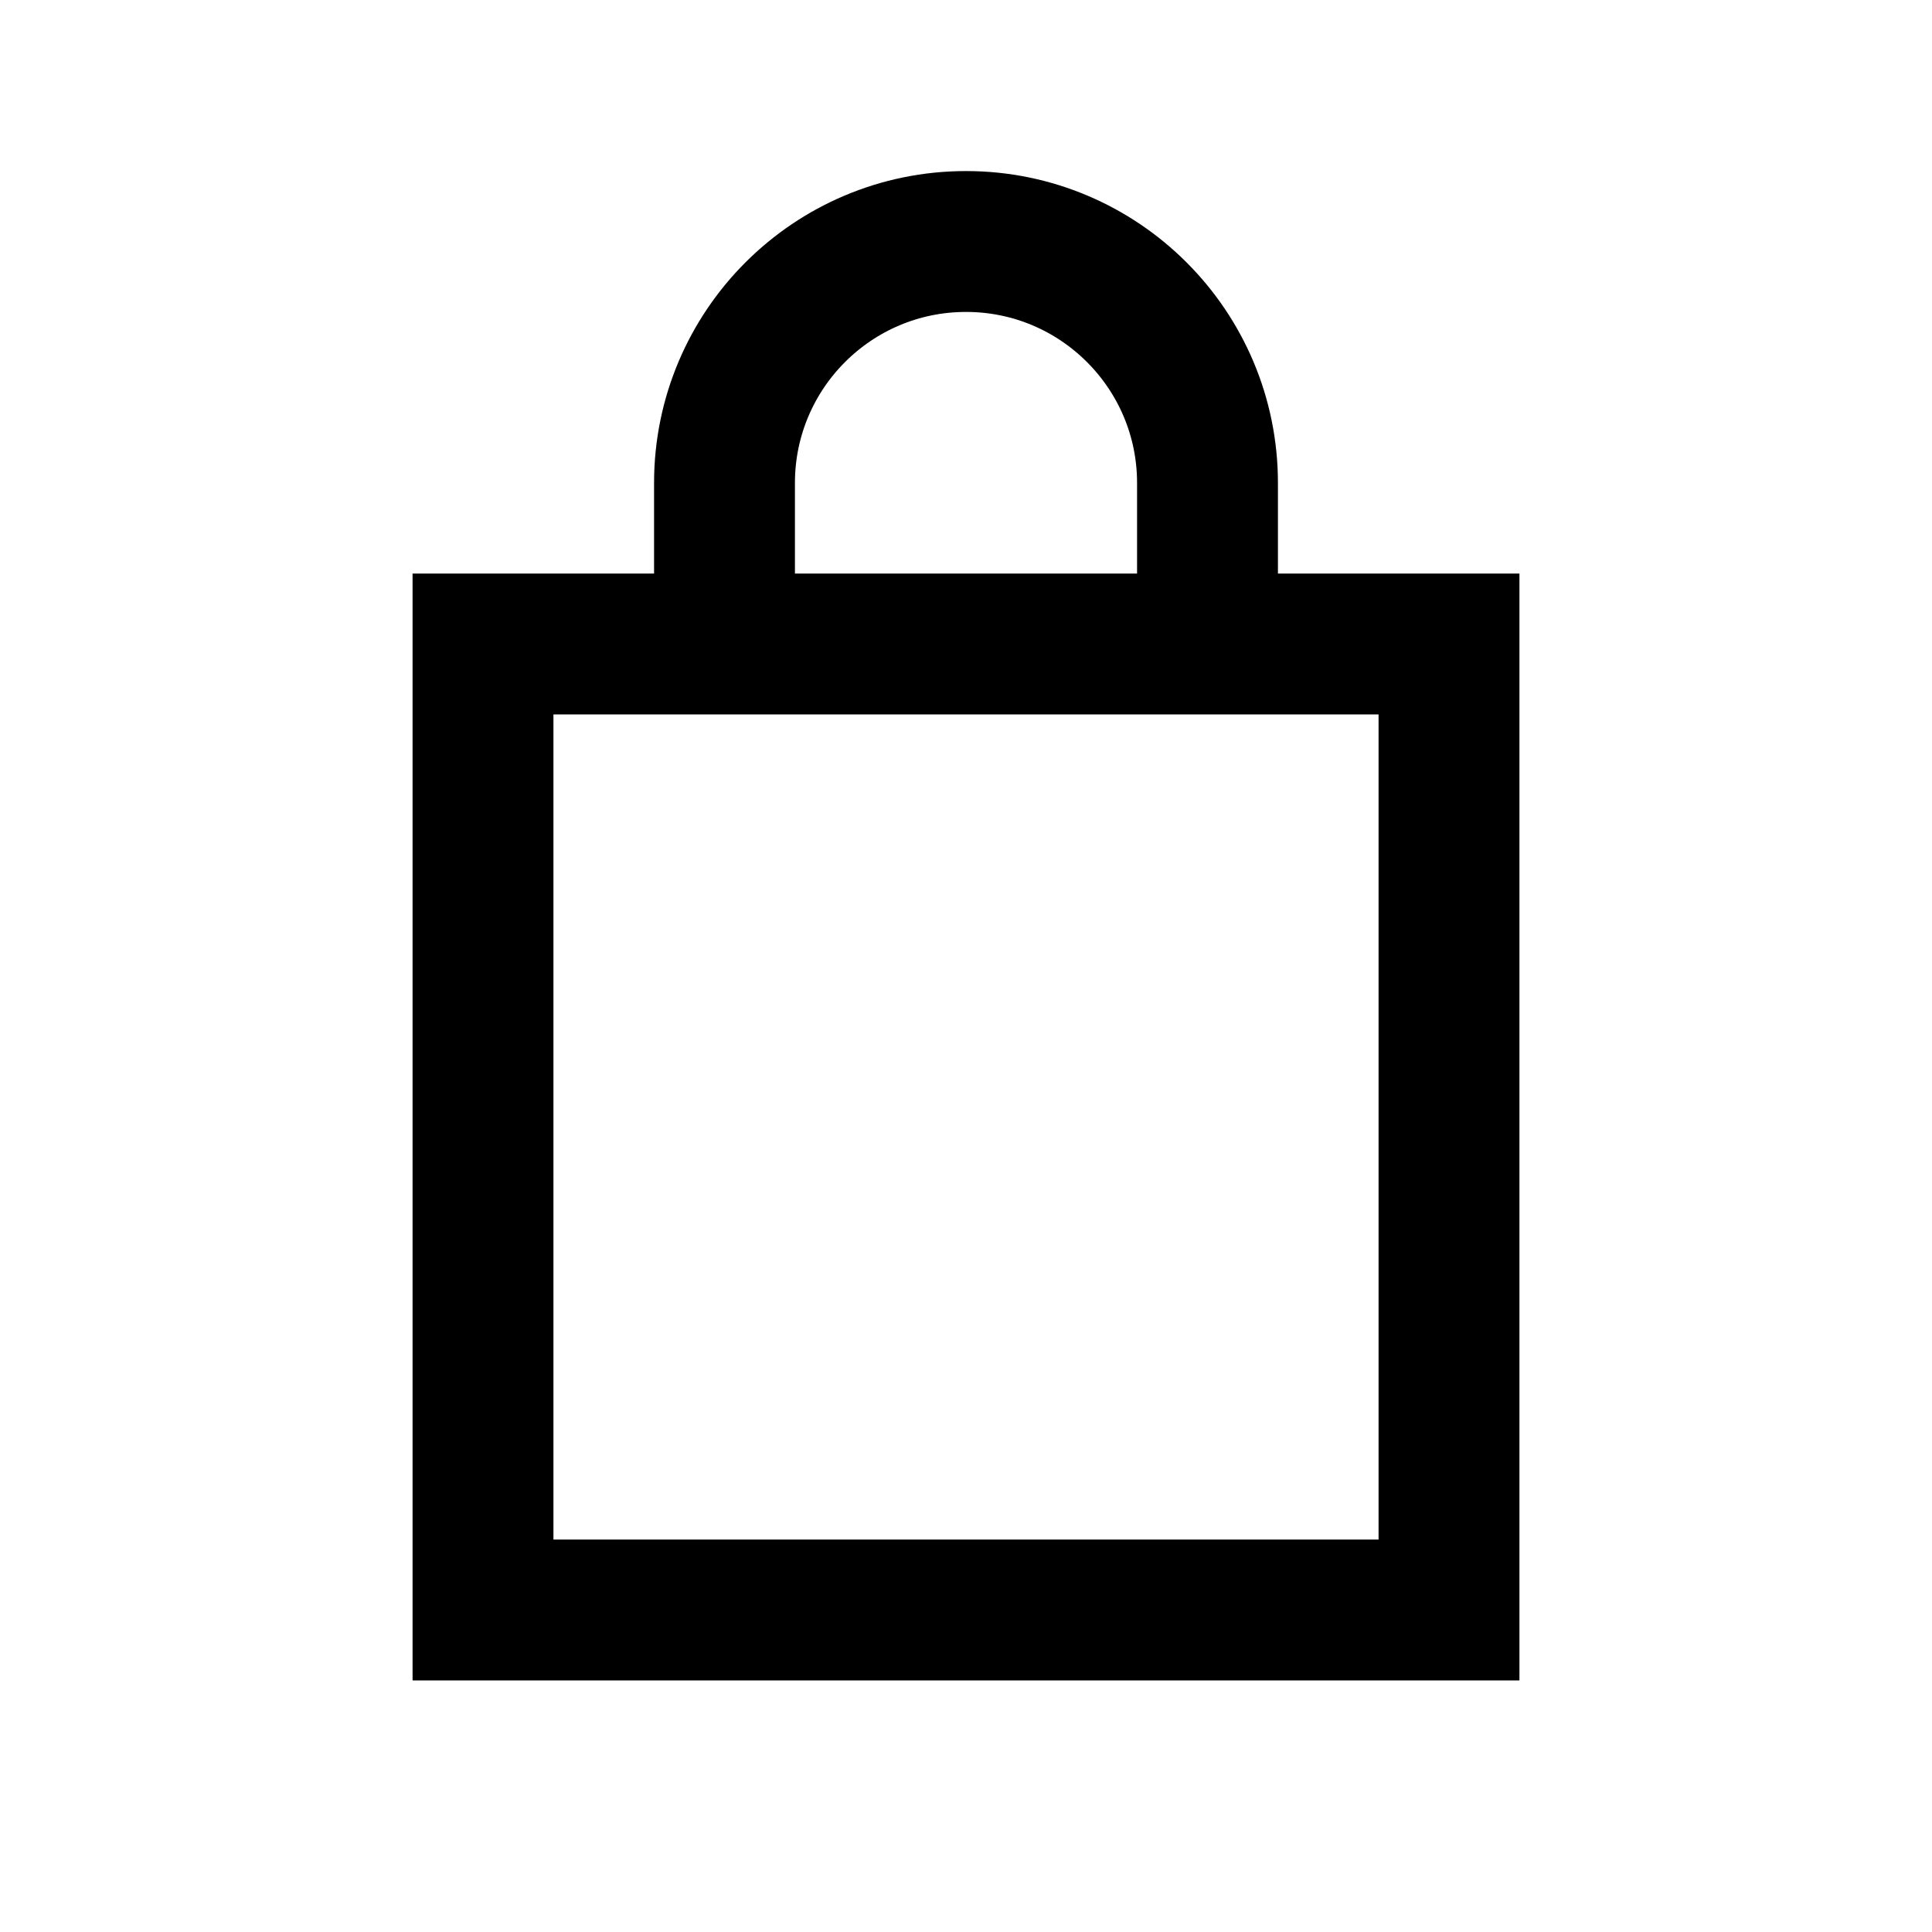
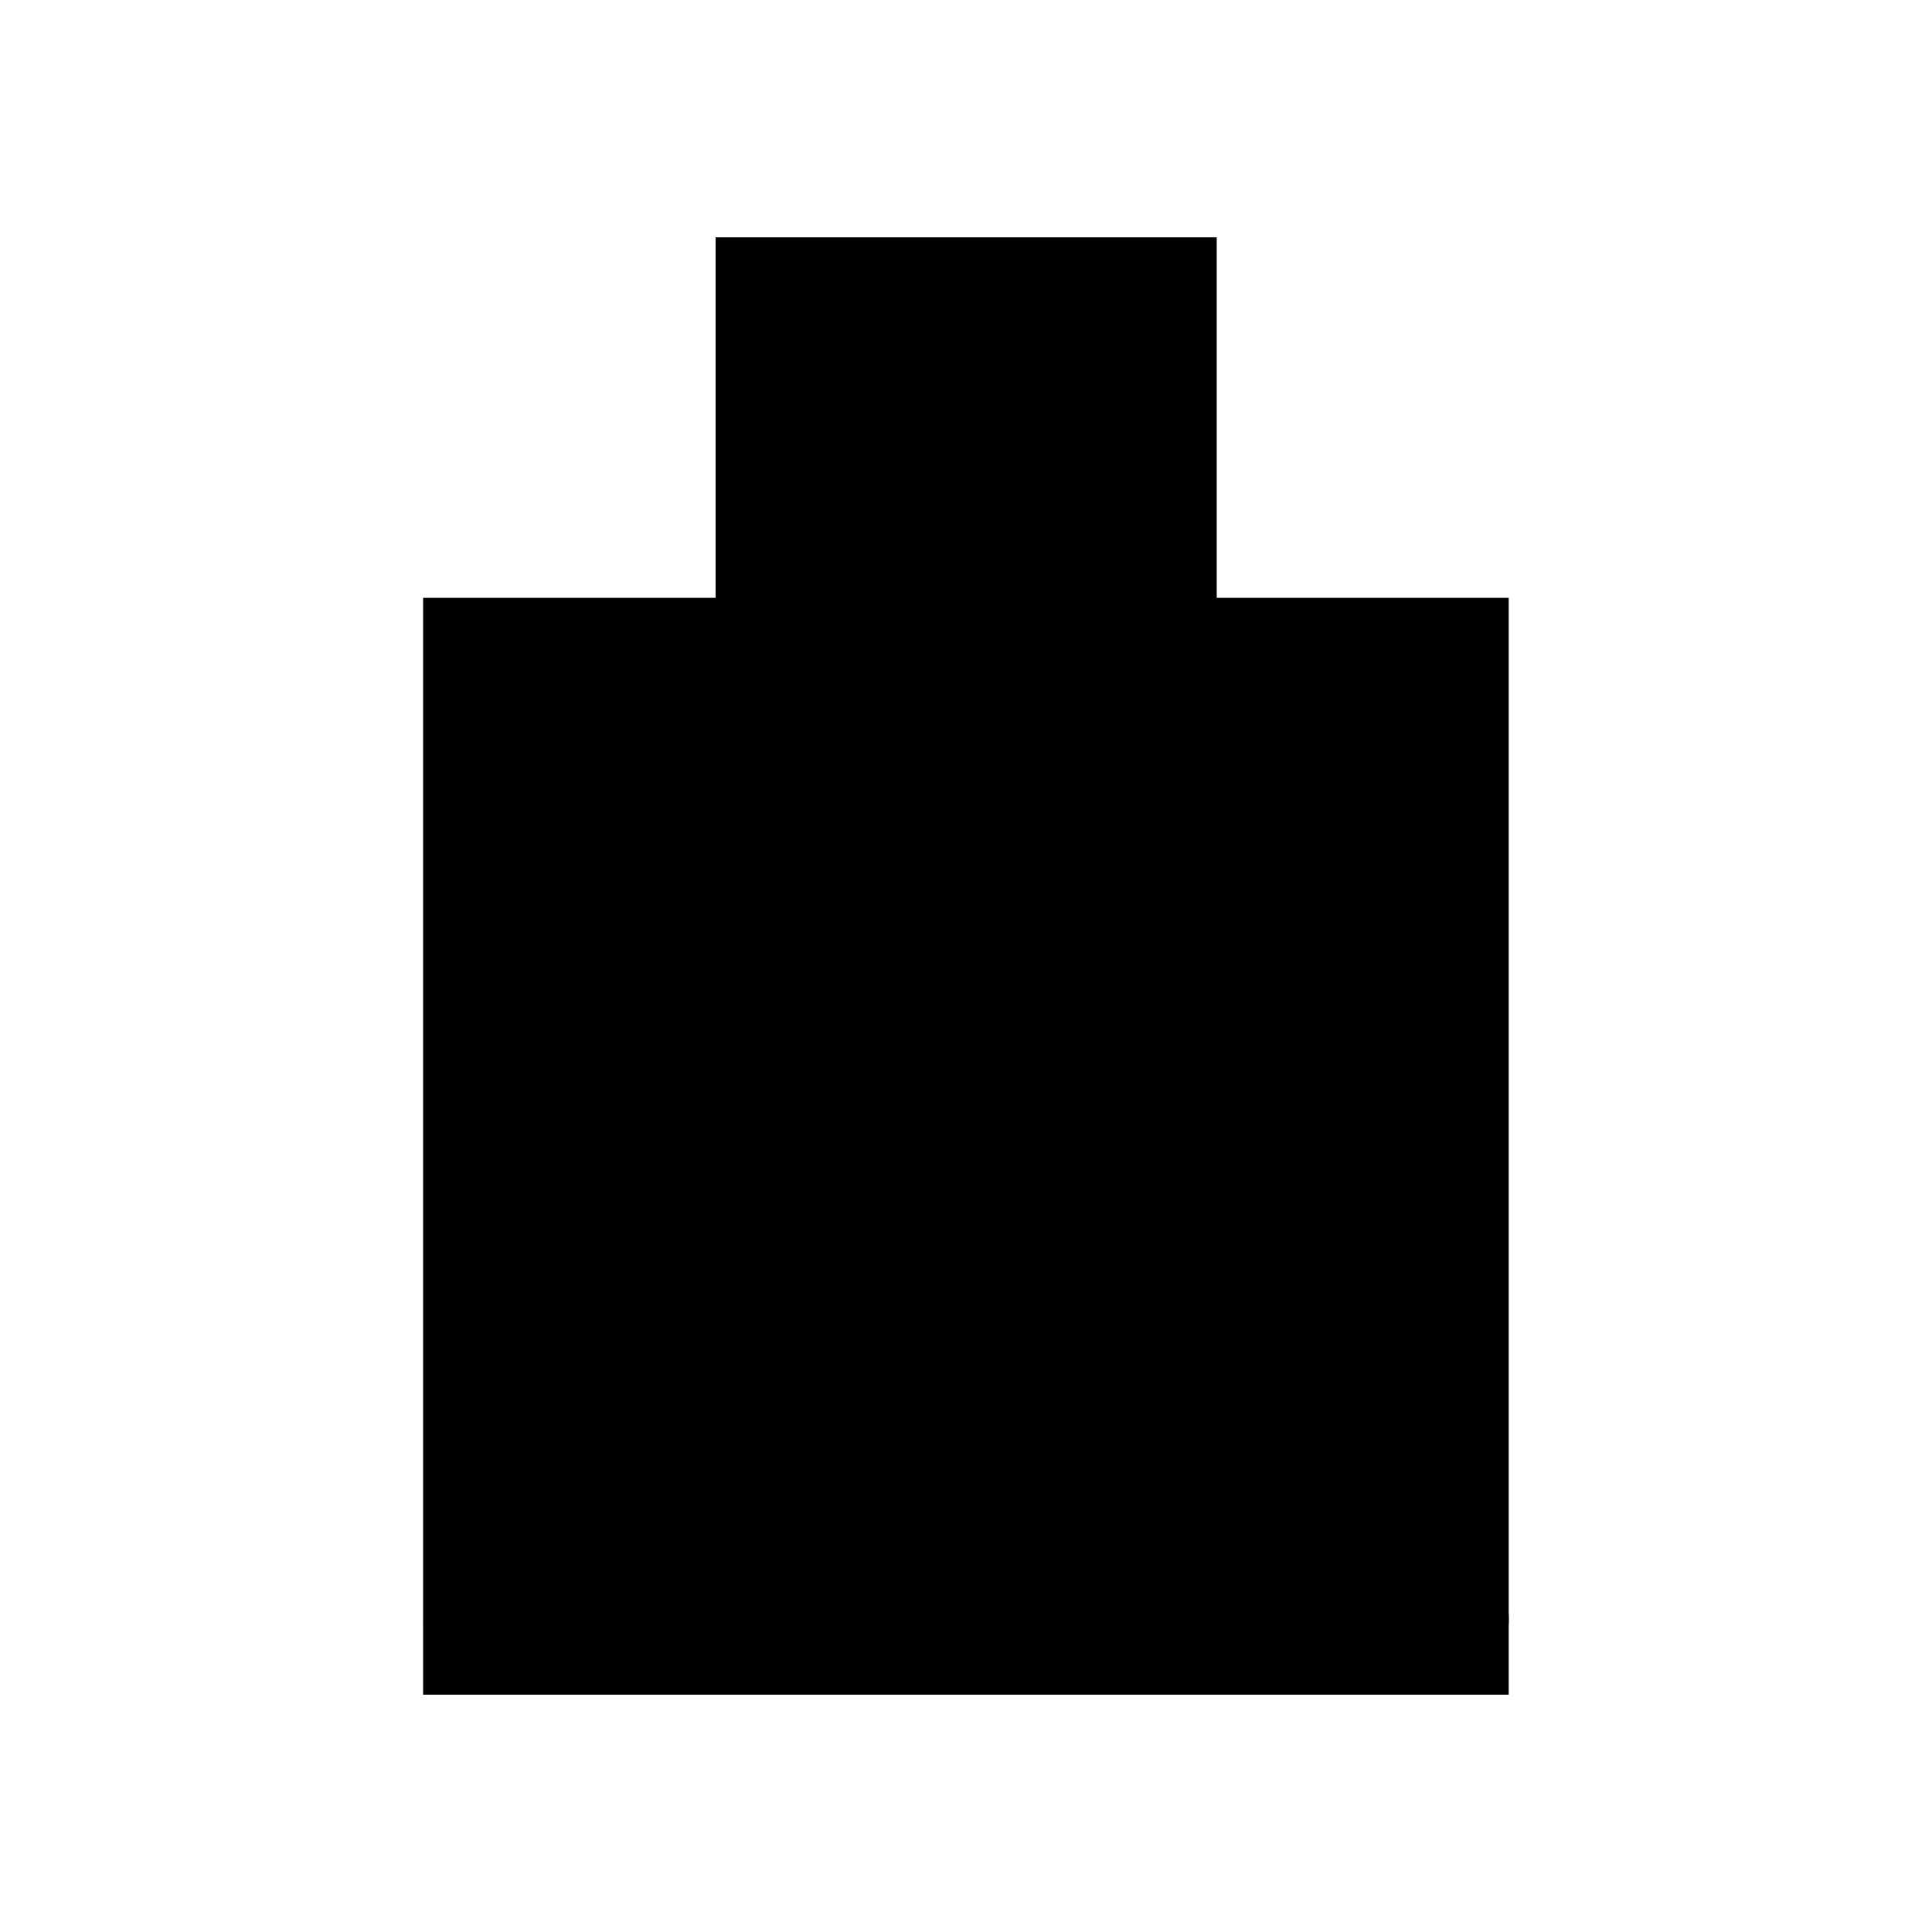
<svg xmlns="http://www.w3.org/2000/svg" viewBox="0 0 24 24" fill="none">
-   <g data-part="strap">
-     <path d="M9 8V6a3 3 0 0 1 6 0v2" stroke="currentColor" stroke-width="1.75" />
-   </g>
-   <g data-part="bag">
-     <path d="M6 8h12v12H6V8z" stroke="currentColor" stroke-width="1.75" />
+   <g transform="translate(-0.194,-0.196) scale(0.063521)">
+     <g data-part="strap">
+       <path fill="currentColor" d="M 85.8 120.0 L 298.1 120.0 L 298.1 334.5 L 85.8 334.5 Z M 85.8 120.0" />
+       <path fill="currentColor" d="M 143.0 49.5 L 241.0 49.5 L 241.0 162.0 L 143.0 162.0 Z M 143.0 49.5" />
+     </g>
+     <g data-part="bag">
+       <path fill="currentColor" d="M 283.6 334.3 L 100.3 334.3 C 96.3 334.3 92.5 332.7 89.8 329.8 C 87.0 326.9 85.6 323.0 85.9 319.0 L 97.1 134.2 C 97.6 126.5 103.9 120.6 111.6 120.6 L 272.4 120.6 C 280.0 120.6 286.3 126.5 286.8 134.2 L 298.1 319.0 C 298.3 323.0 296.9 326.9 294.2 329.8 C 291.4 332.7 287.6 334.3 283.6 334.3 Z M 111.6 126.7 C 107.2 126.7 103.5 130.1 103.2 134.5 L 92.0 319.4 C 91.8 321.7 92.6 323.9 94.2 325.6 C 95.8 327.3 98.0 328.2 100.3 328.2 L 283.6 328.2 C 285.9 328.2 288.1 327.3 289.7 325.6 C 291.3 323.9 292.1 321.7 292.0 319.4 L 280.7 134.5 C 280.4 130.1 276.8 126.7 272.4 126.7 Z M 111.6 126.7" />
+       <path fill="currentColor" d="M 146.5 161.8 C 144.8 161.8 143.5 160.4 143.5 158.7 L 143.4 98.4 C 143.3 85.4 148.4 73.2 157.5 64.0 C 166.7 54.8 178.9 49.7 191.9 49.7 C 191.9 49.7 191.9 49.7 192.0 49.7 C 218.7 49.7 240.5 71.4 240.6 98.2 L 240.7 158.5 C 240.7 160.2 239.4 161.5 237.7 161.5 C 236.0 161.5 234.6 160.2 234.6 158.5 L 234.5 98.2 C 234.5 86.8 230.0 76.1 222.0 68.1 C 214.0 60.1 203.3 55.7 192.0 55.7 C 192.0 55.7 191.9 55.7 191.9 55.7 C 180.5 55.8 169.9 60.2 161.9 68.3 C 153.9 76.3 149.5 87.0 149.5 98.4 L 149.6 158.7 C 149.6 160.4 148.2 161.8 146.5 161.8 Z M 146.5 161.8" />
+       <path fill="currentColor" d="M 145.5 172.8 C 139.3 172.8 134.3 167.8 134.3 161.6 C 134.3 155.4 139.3 150.4 145.5 150.4 C 151.6 150.4 156.7 155.4 156.7 161.6 C 156.7 167.8 151.6 172.8 145.5 172.8 Z M 145.5 156.5 C 142.7 156.5 140.4 158.8 140.4 161.6 C 140.4 164.4 142.7 166.6 145.5 166.6 C 148.3 166.6 150.6 164.4 150.6 161.6 C 150.6 158.8 148.3 156.5 145.5 156.5 Z M 145.5 156.5" />
+       <path fill="currentColor" d="M 237.0 172.8 C 230.8 172.8 225.8 167.8 225.8 161.6 C 225.8 155.4 230.8 150.4 237.0 150.4 C 243.2 150.4 248.2 155.4 248.2 161.6 C 248.2 167.8 243.2 172.8 237.0 172.8 Z M 237.0 156.5 C 234.2 156.5 231.9 158.8 231.9 161.6 C 231.9 164.4 234.2 166.6 237.0 166.6 C 239.8 166.6 242.1 164.4 242.1 161.6 C 242.1 158.8 239.8 156.5 237.0 156.5 Z M 237.0 156.5" />
+     </g>
  </g>
</svg>
